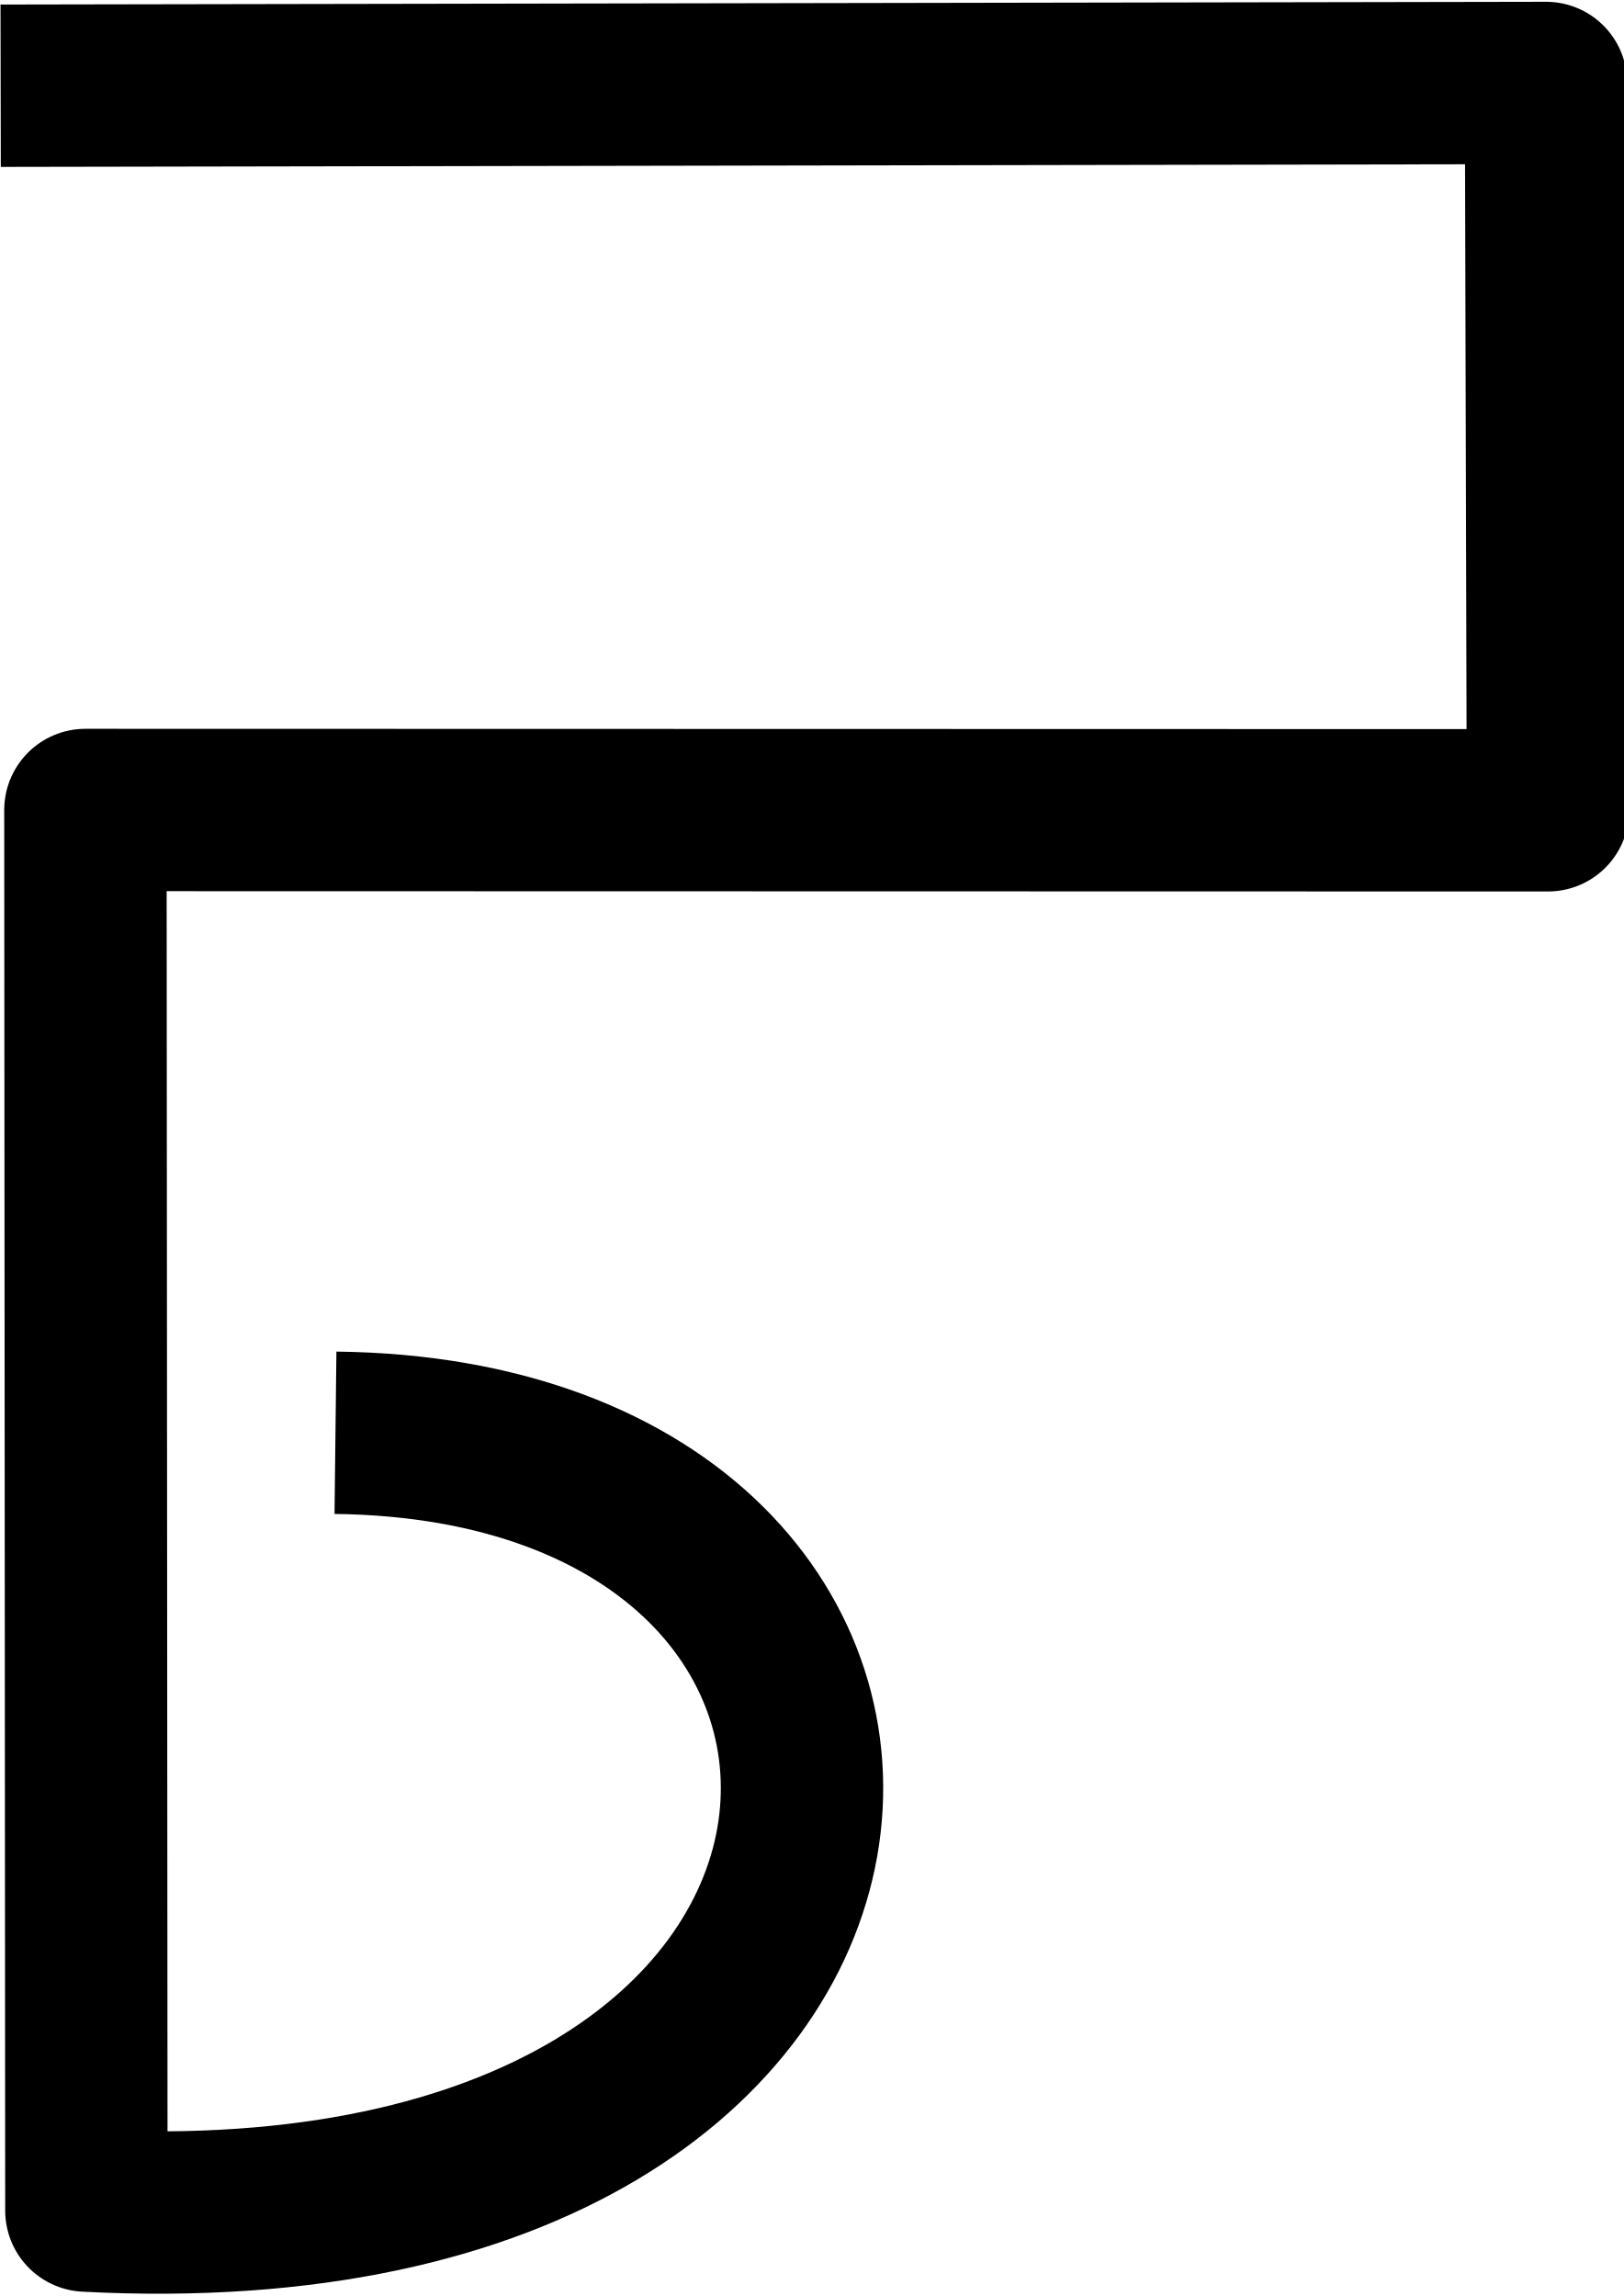
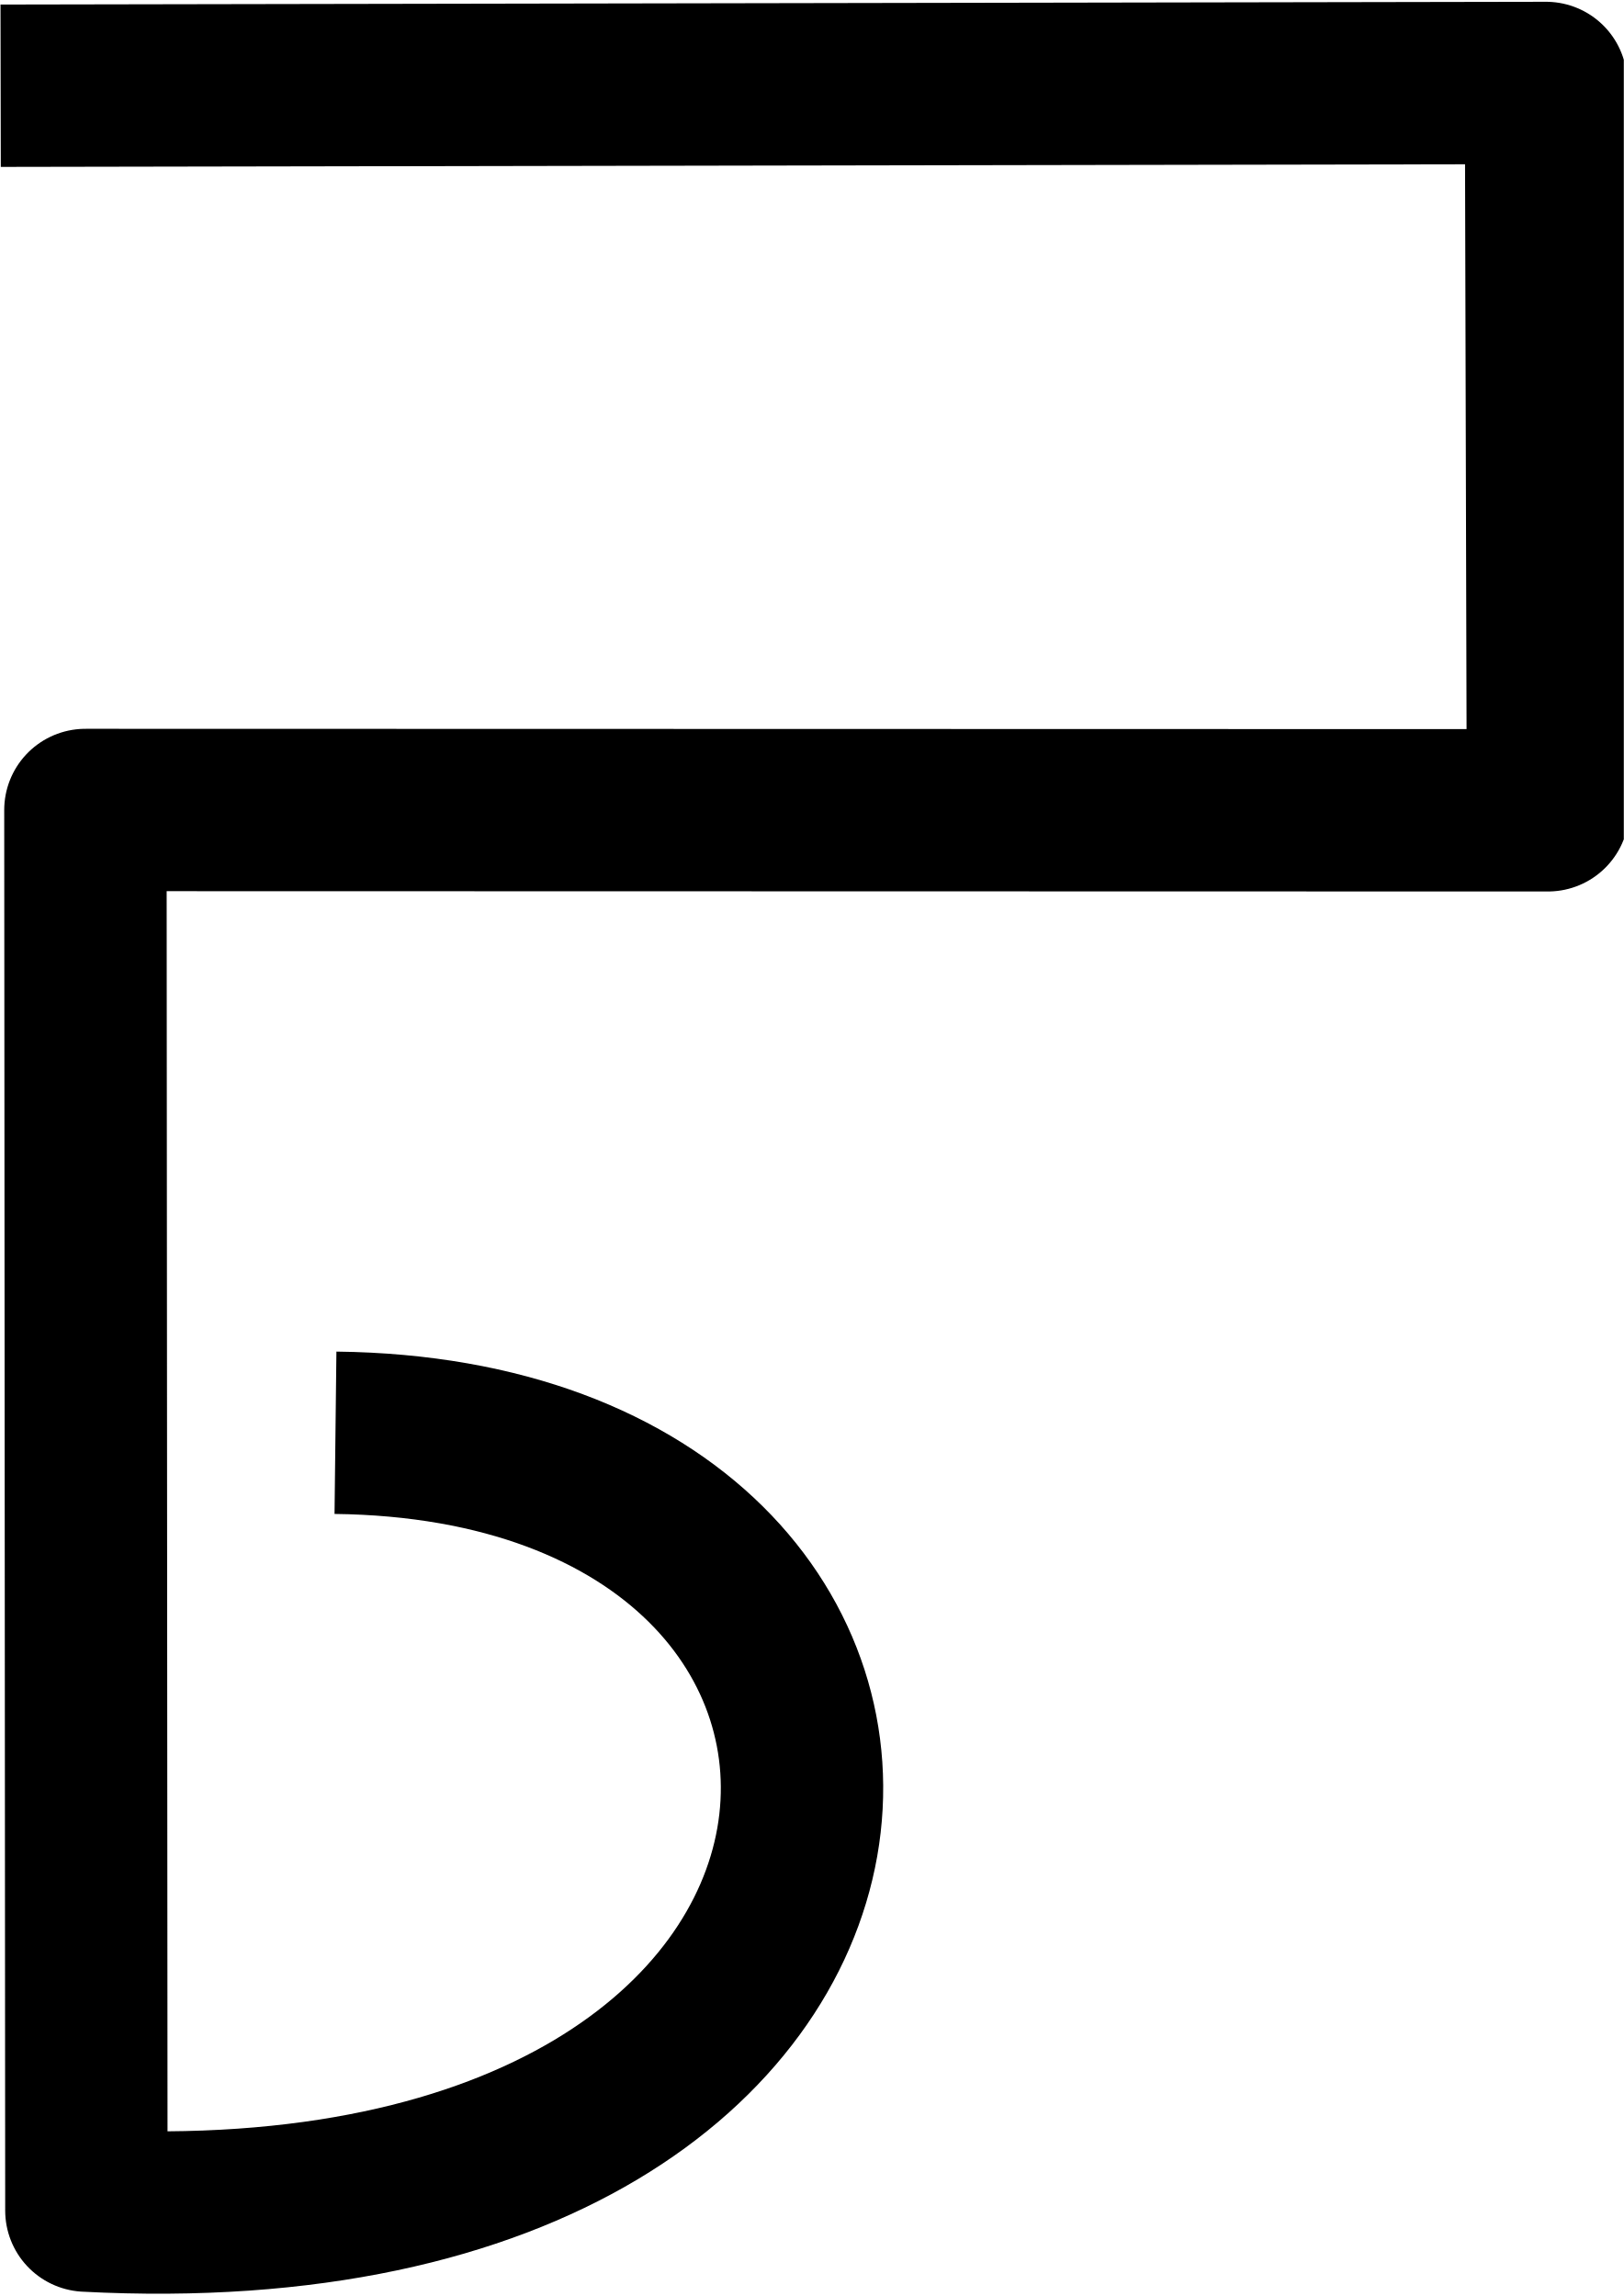
<svg xmlns="http://www.w3.org/2000/svg" width="10mm" height="14.142mm" viewBox="0 0 10 14.142" version="1.1" id="svg5">
-   <defs id="defs2" />
-   <g id="layer1">
+   <symbol id="sigil" height="14.142" width="10" viewBox="0 0 10 14.142">
    <path style="fill:none;stroke:#000000;stroke-width:1;stroke-linecap:butt;stroke-linejoin:round;stroke-miterlimit:4;stroke-dasharray:none;stroke-opacity:1" d="m 0.004,0.528 9.517,-0.017 0.012,4.48 -9.007,-0.002 0.006,8.627 C 6.015,13.904 6.212,8.873 2.066,8.825" id="path11306" />
-   </g>
+   </symbol>
+   <use href="#sigil" />
</svg>
